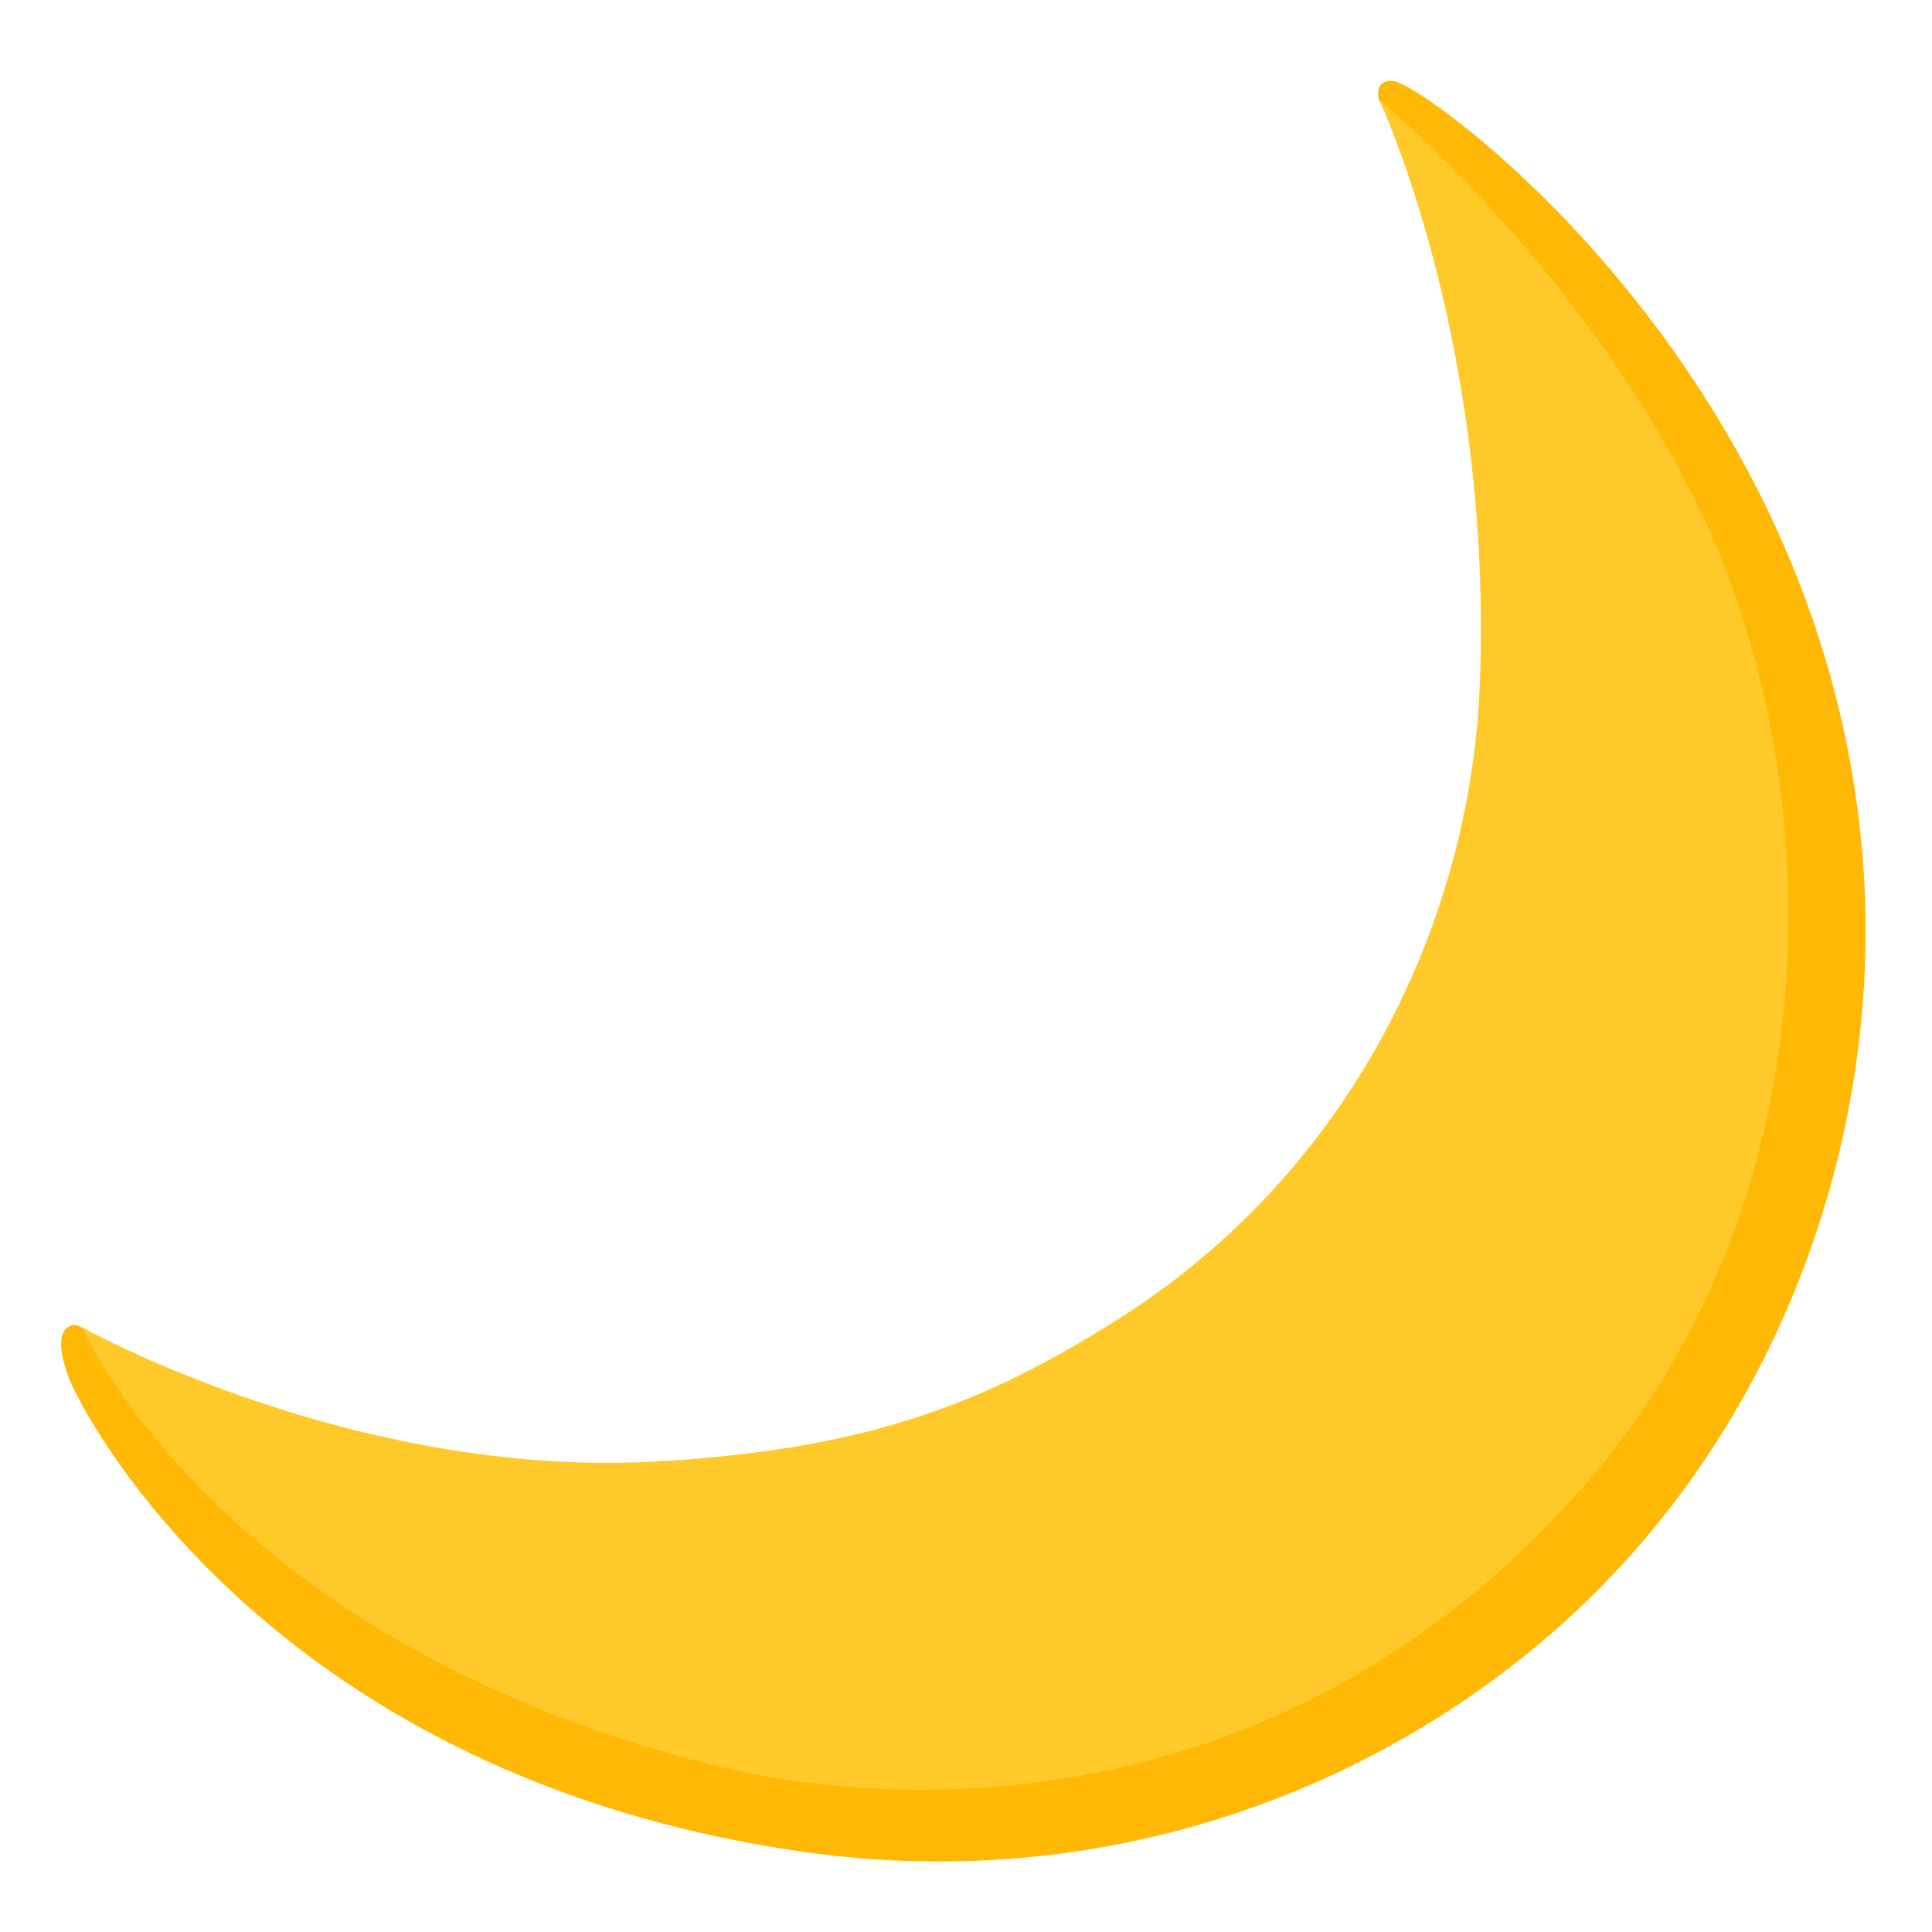
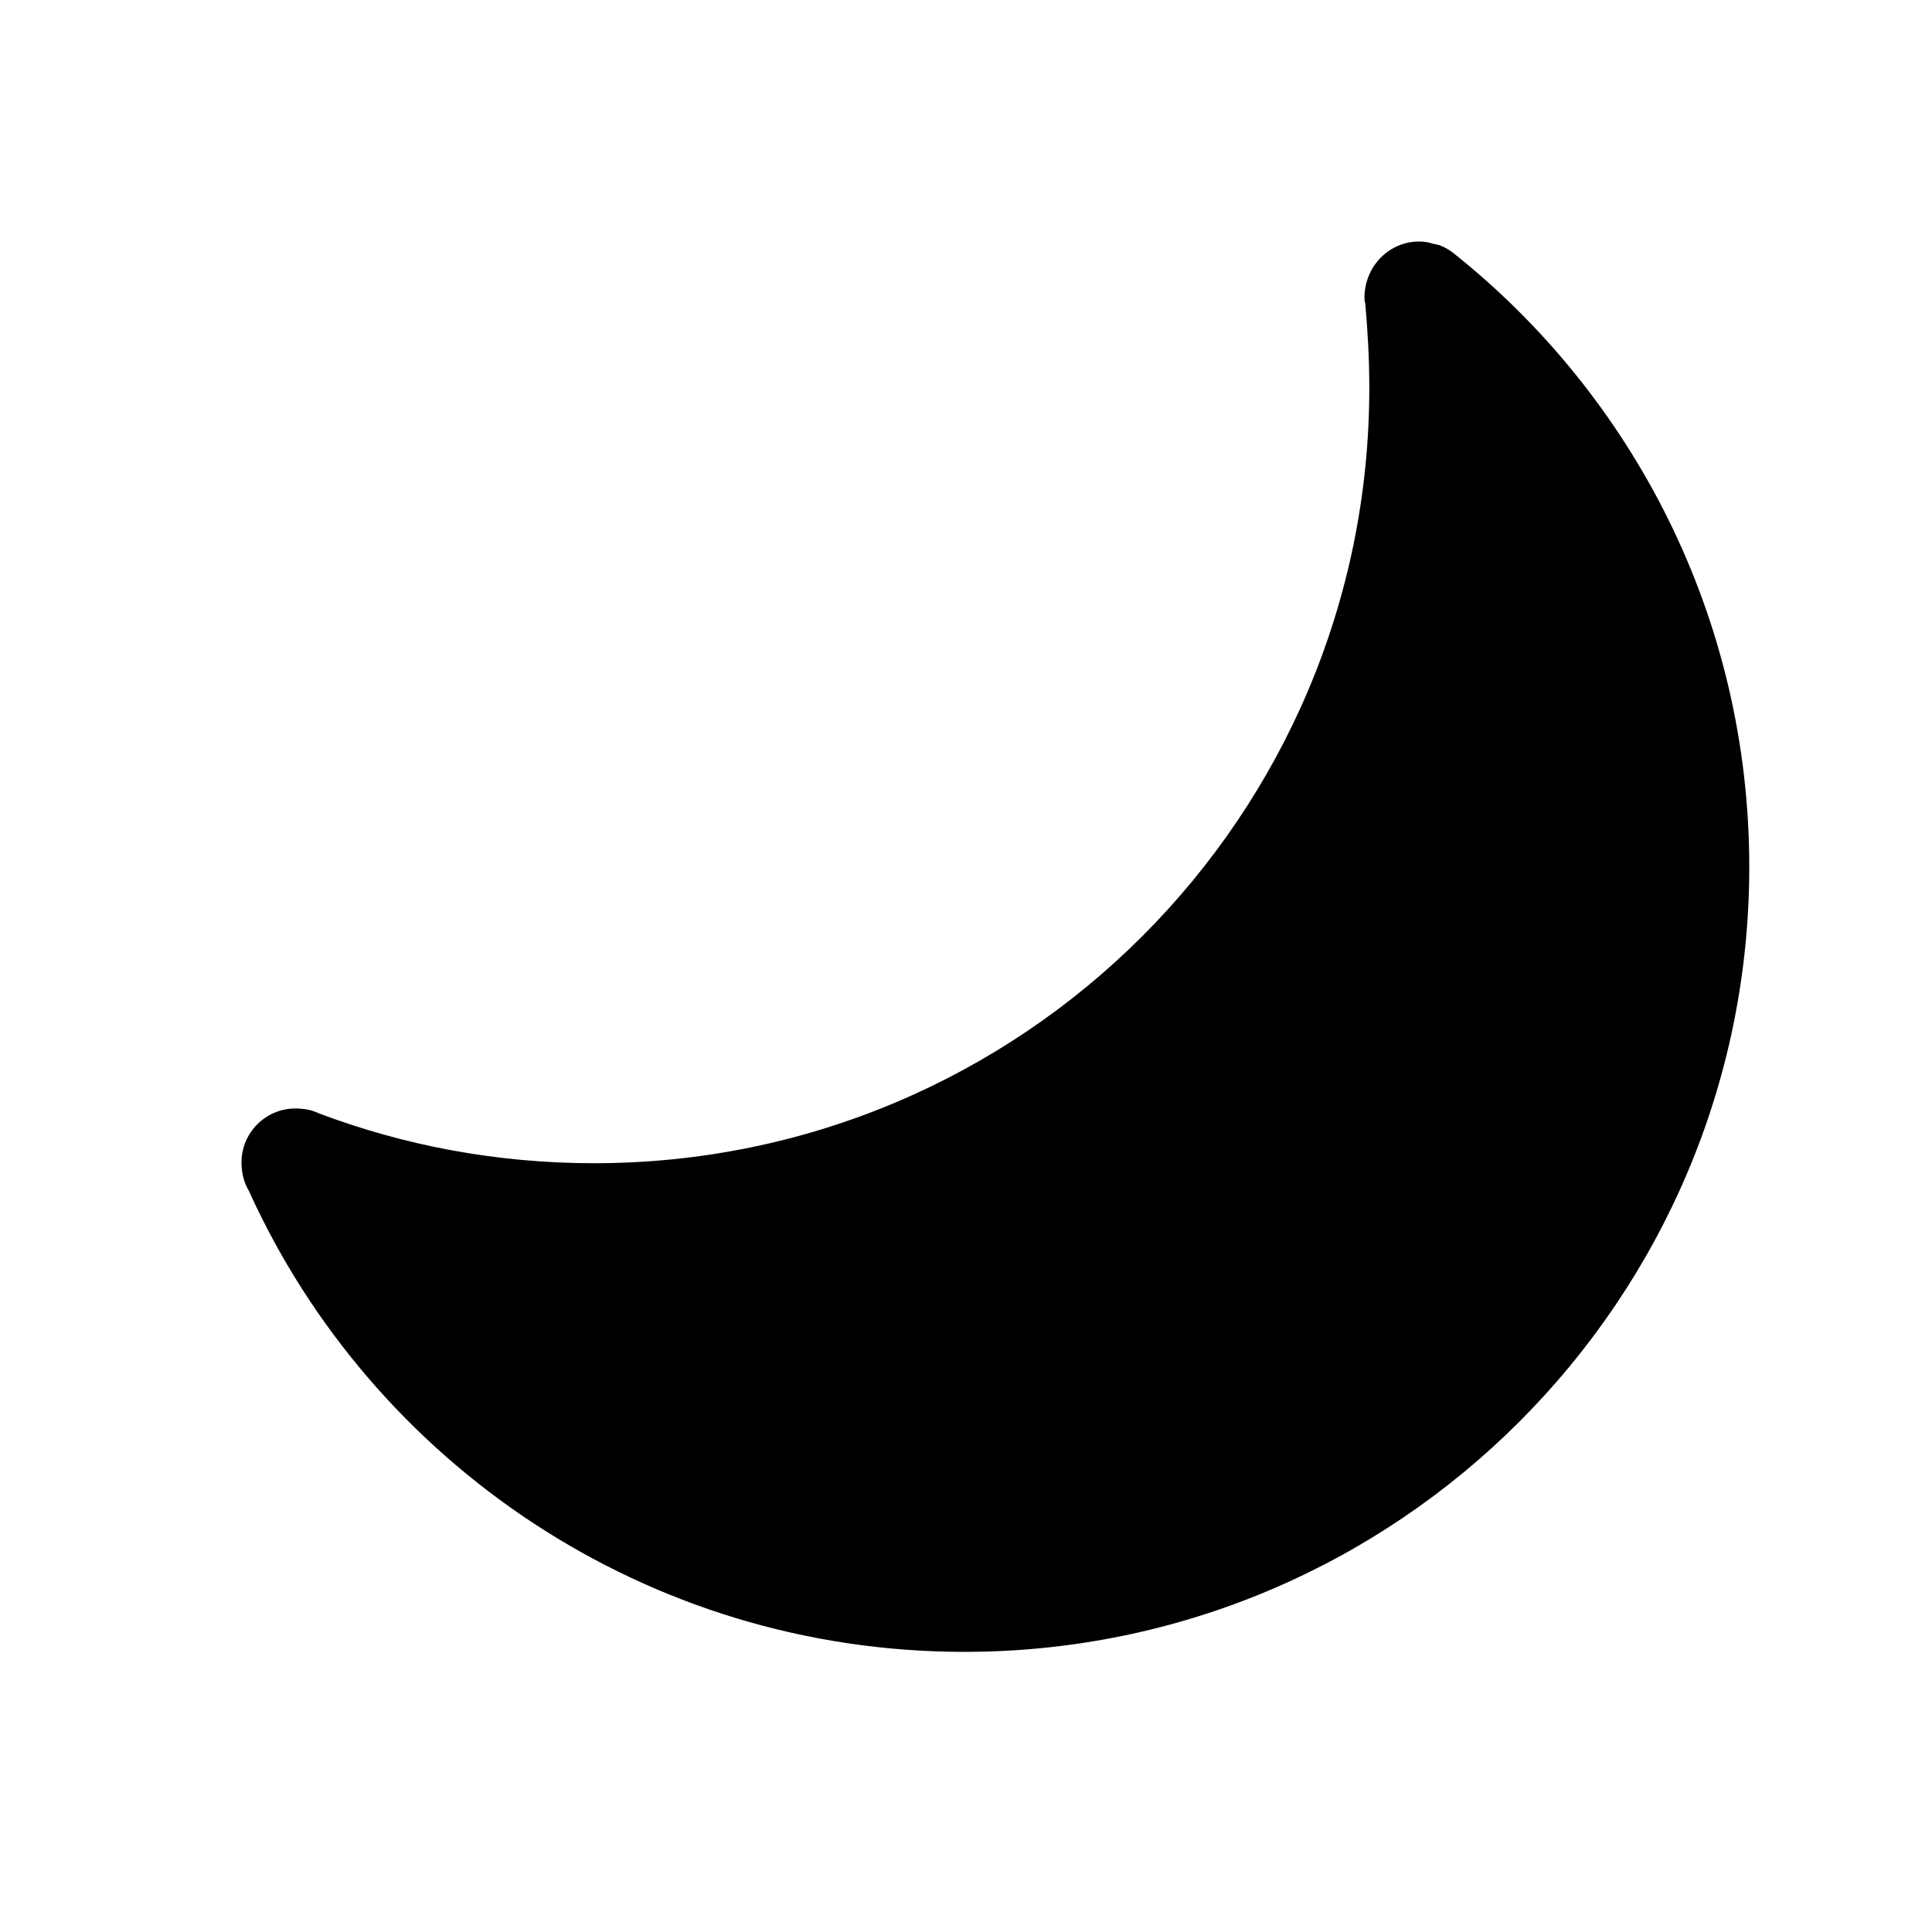
- <svg xmlns="http://www.w3.org/2000/svg" width="32" height="32" viewBox="0 0 128 128">
-   <path fill="#FFB803" d="M99.32 28.84L93.51 9.5l-1.98-2.66s-.15-.18-.17-.24c-.06-.25-.13-.66.11-.97c.18-.23.49-.29.85-.26c.14.01.48.14 1.02.44c5.31 3 28.21 21.75 30.14 52.02c1.09 17.1-5.15 35.4-18.27 48.16c-12.46 12.11-31.28 19.65-51.98 16.7c-30.94-4.41-44.22-23.21-47.69-29.42c-.61-1.1-.91-1.8-.97-1.97c-.82-2.15-.6-3.24.17-3.49c.2-.06.65.02.9.3c1 1.12 2.82 1.85 2.82 1.85l12.88 10.43l63.89 4.84l22.65-49.38z" />
-   <path fill="#FFCA29" d="M73.65 87.67c15.97-9.9 23.77-26.72 24.39-42.28c.9-22.79-6.68-38.8-6.68-38.8s14.01 11.5 21.68 28.08s9 43.87-7.78 63.4c-18.45 21.45-43.18 22.72-58.73 18.7c-32.27-8.35-41.09-28.83-41.09-28.83s17.78 9.95 37.77 8.9c14.88-.78 22.54-4.27 30.44-9.17" />
+ <svg xmlns="http://www.w3.org/2000/svg" width="24" height="24" viewBox="0 0 24 24" fill="none">
+   <path d="M11.98 20.52C17.36 20.52 21.73 16.15 21.73 10.77C21.73 7.68 20.29 4.92 18.05 3.14C17.97 3.08 17.89 3.04 17.81 3.03C17.75 3.01 17.69 3 17.63 3C17.26 3 16.96 3.3 16.95 3.68C16.95 3.71 16.95 3.74 16.96 3.77C16.99 4.11 17.01 4.46 17.01 4.82C17.01 10.14 12.7 14.45 7.38 14.45C6.17 14.45 5.02 14.23 3.96 13.83C3.88 13.79 3.78 13.77 3.67 13.77C3.3 13.77 3 14.07 3 14.44C3 14.57 3.03 14.69 3.09 14.79C4.62 18.17 8.03 20.52 11.98 20.52Z" fill="currentColor" />
</svg>
